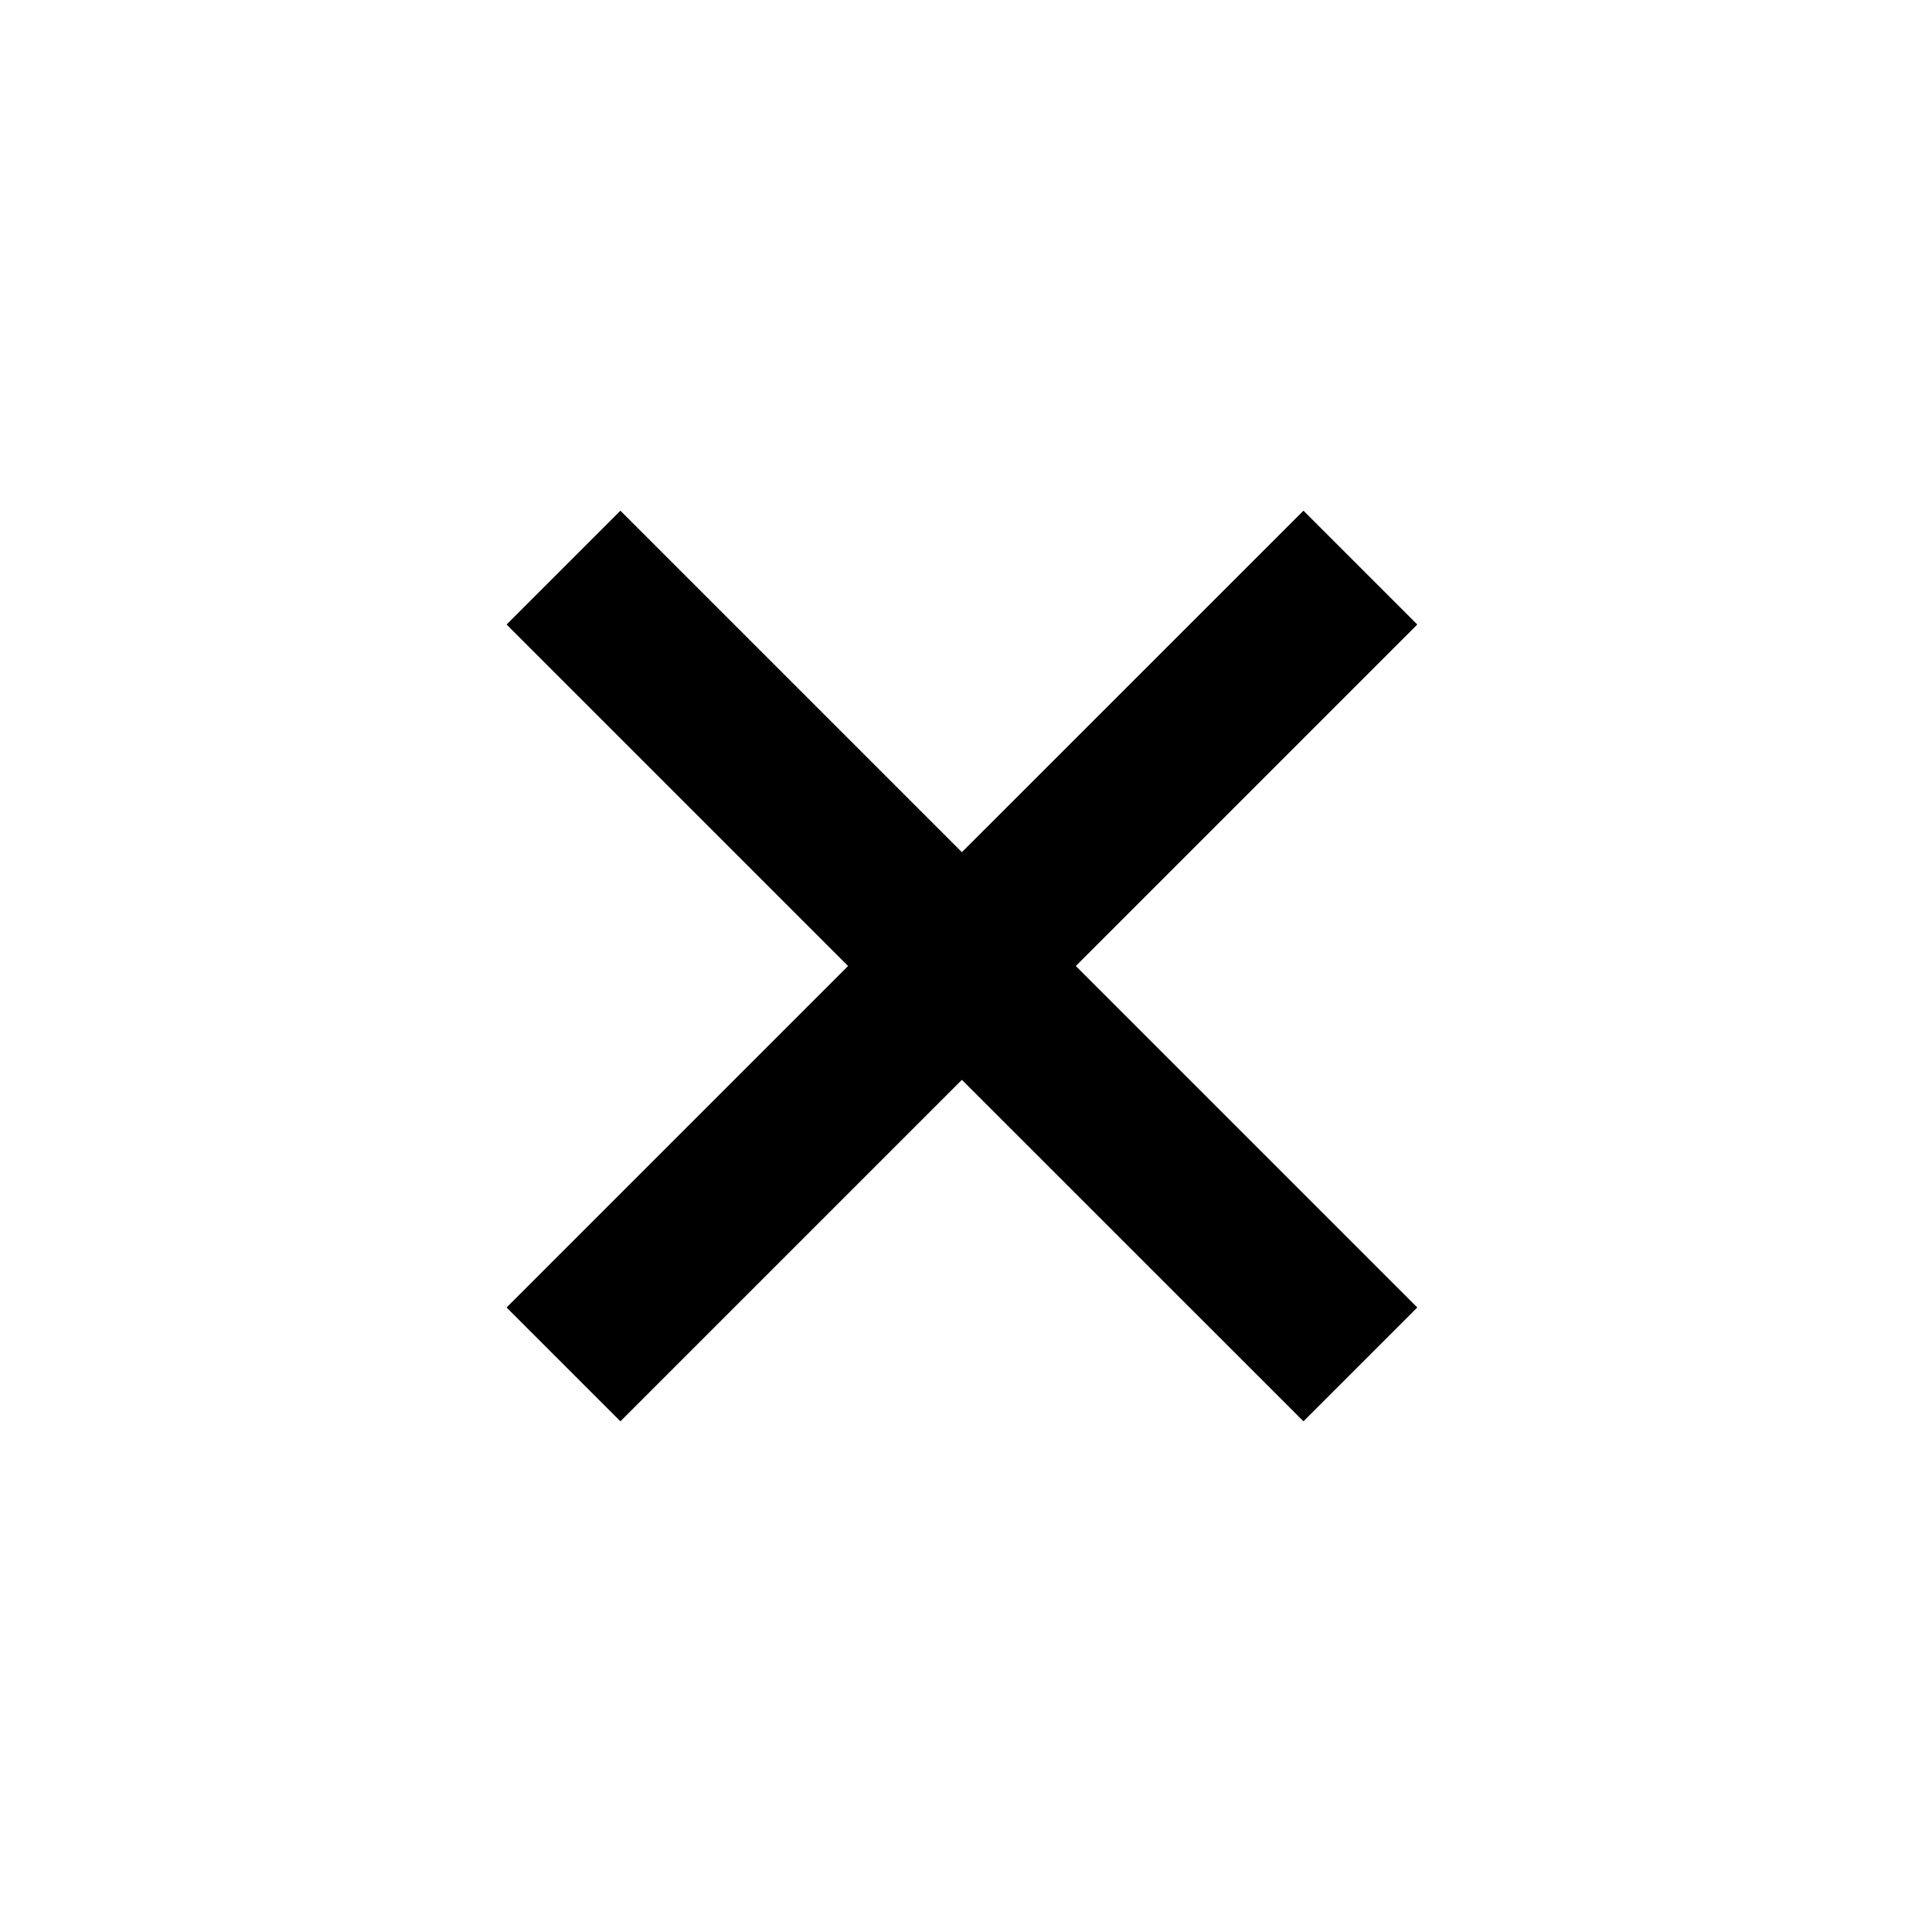
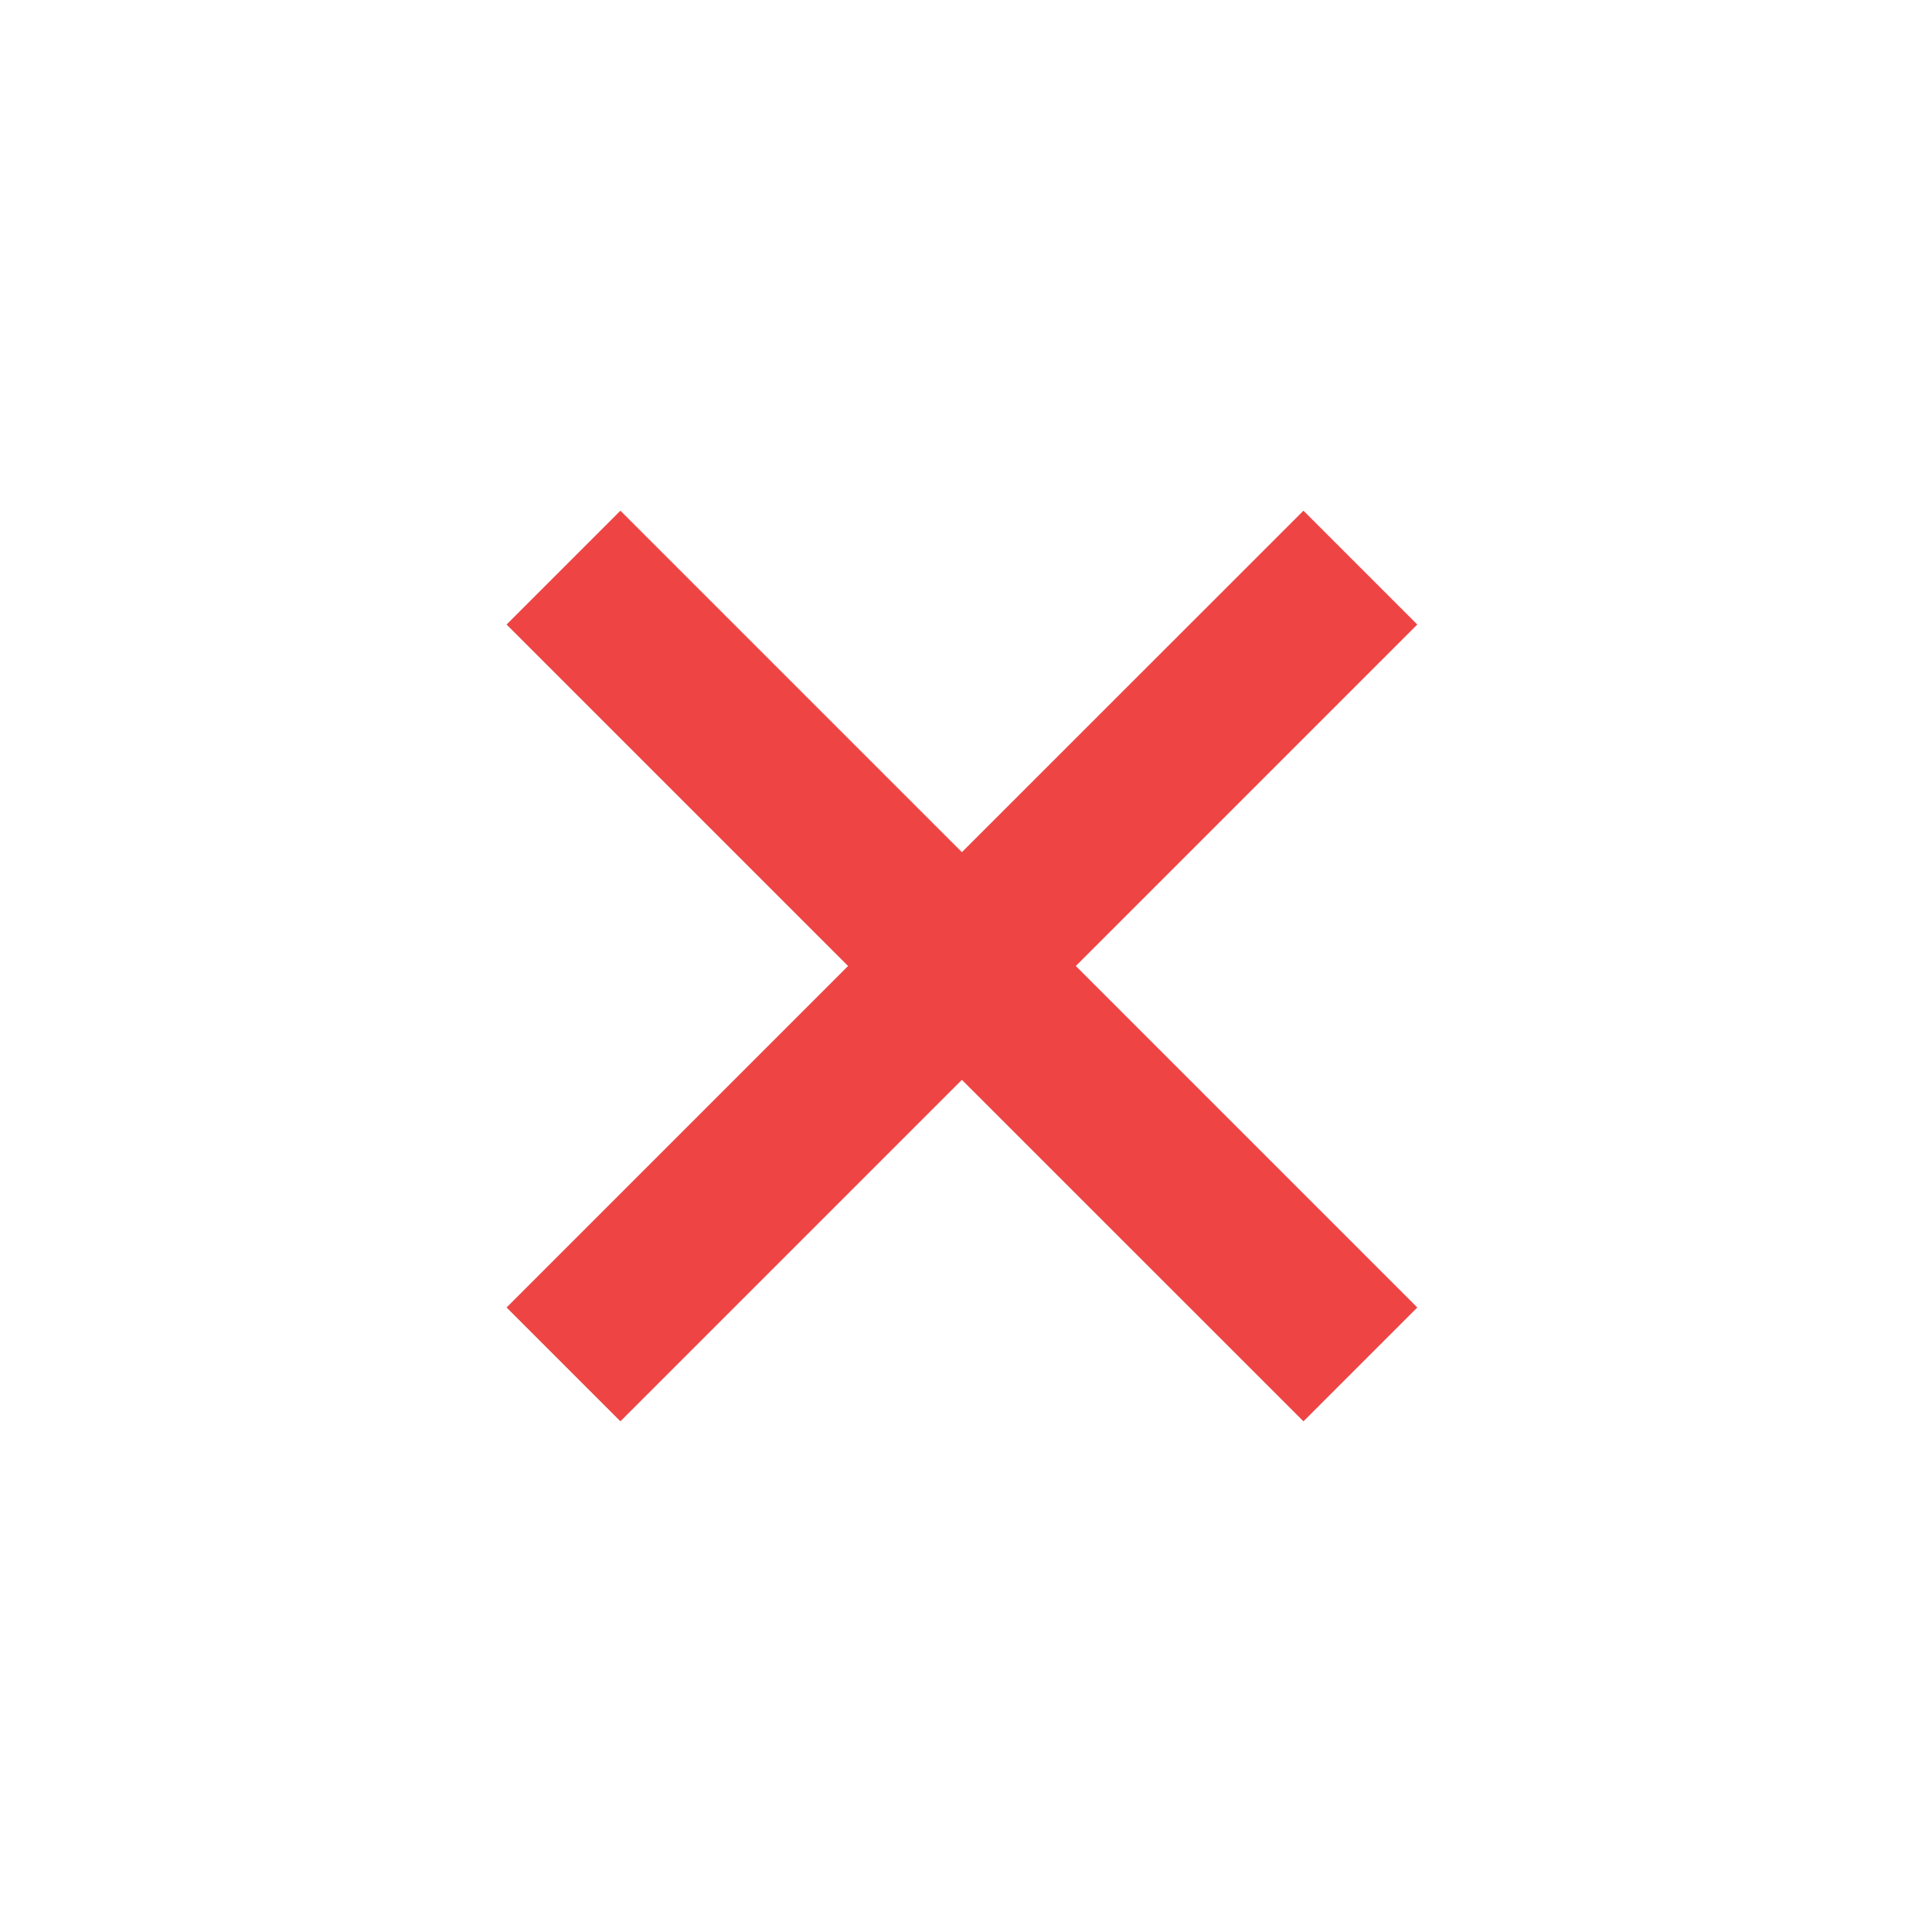
- <svg xmlns="http://www.w3.org/2000/svg" width="24" height="24" viewBox="0 0 24 24" style="fill: rgba(0, 0, 0, 1);transform: ;msFilter:;">
+ <svg xmlns="http://www.w3.org/2000/svg" width="50" height="50" viewBox="0 0 24 24" style="fill: #ee4444;transform: ;msFilter:;">
  <path d="m16.192 6.344-4.243 4.242-4.242-4.242-1.414 1.414L10.535 12l-4.242 4.242 1.414 1.414 4.242-4.242 4.243 4.242 1.414-1.414L13.364 12l4.242-4.242z" />
</svg>
